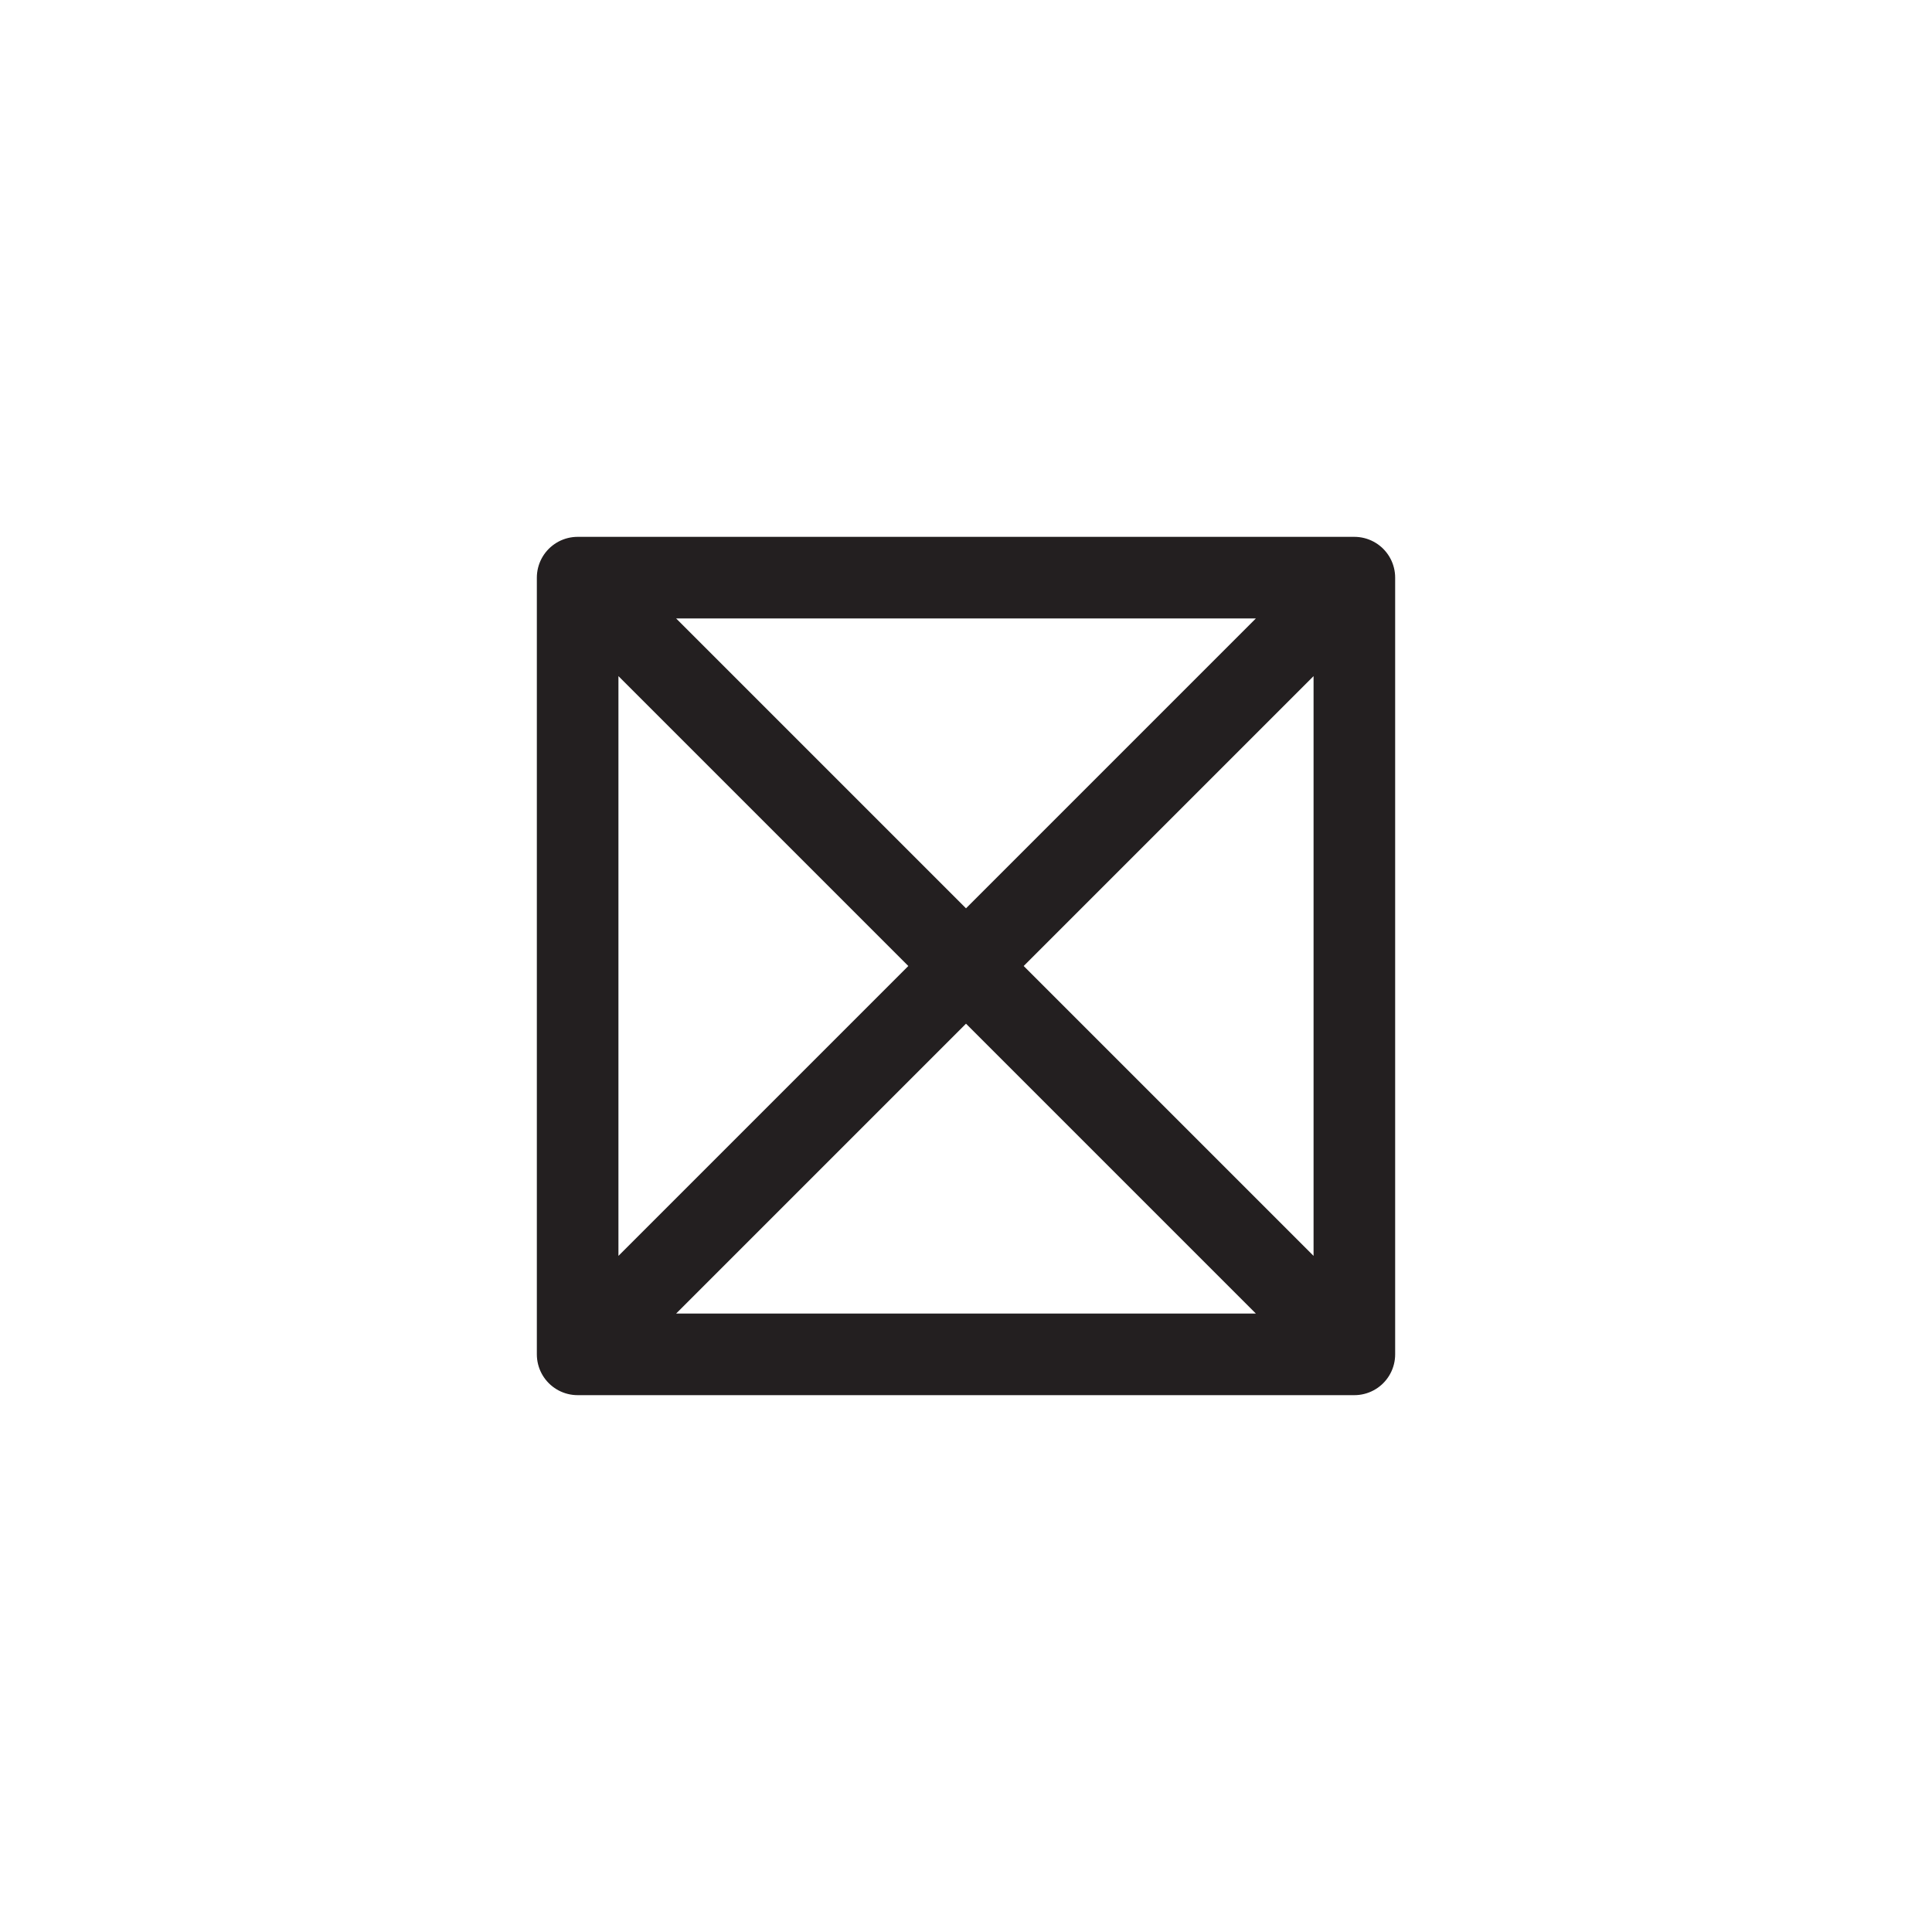
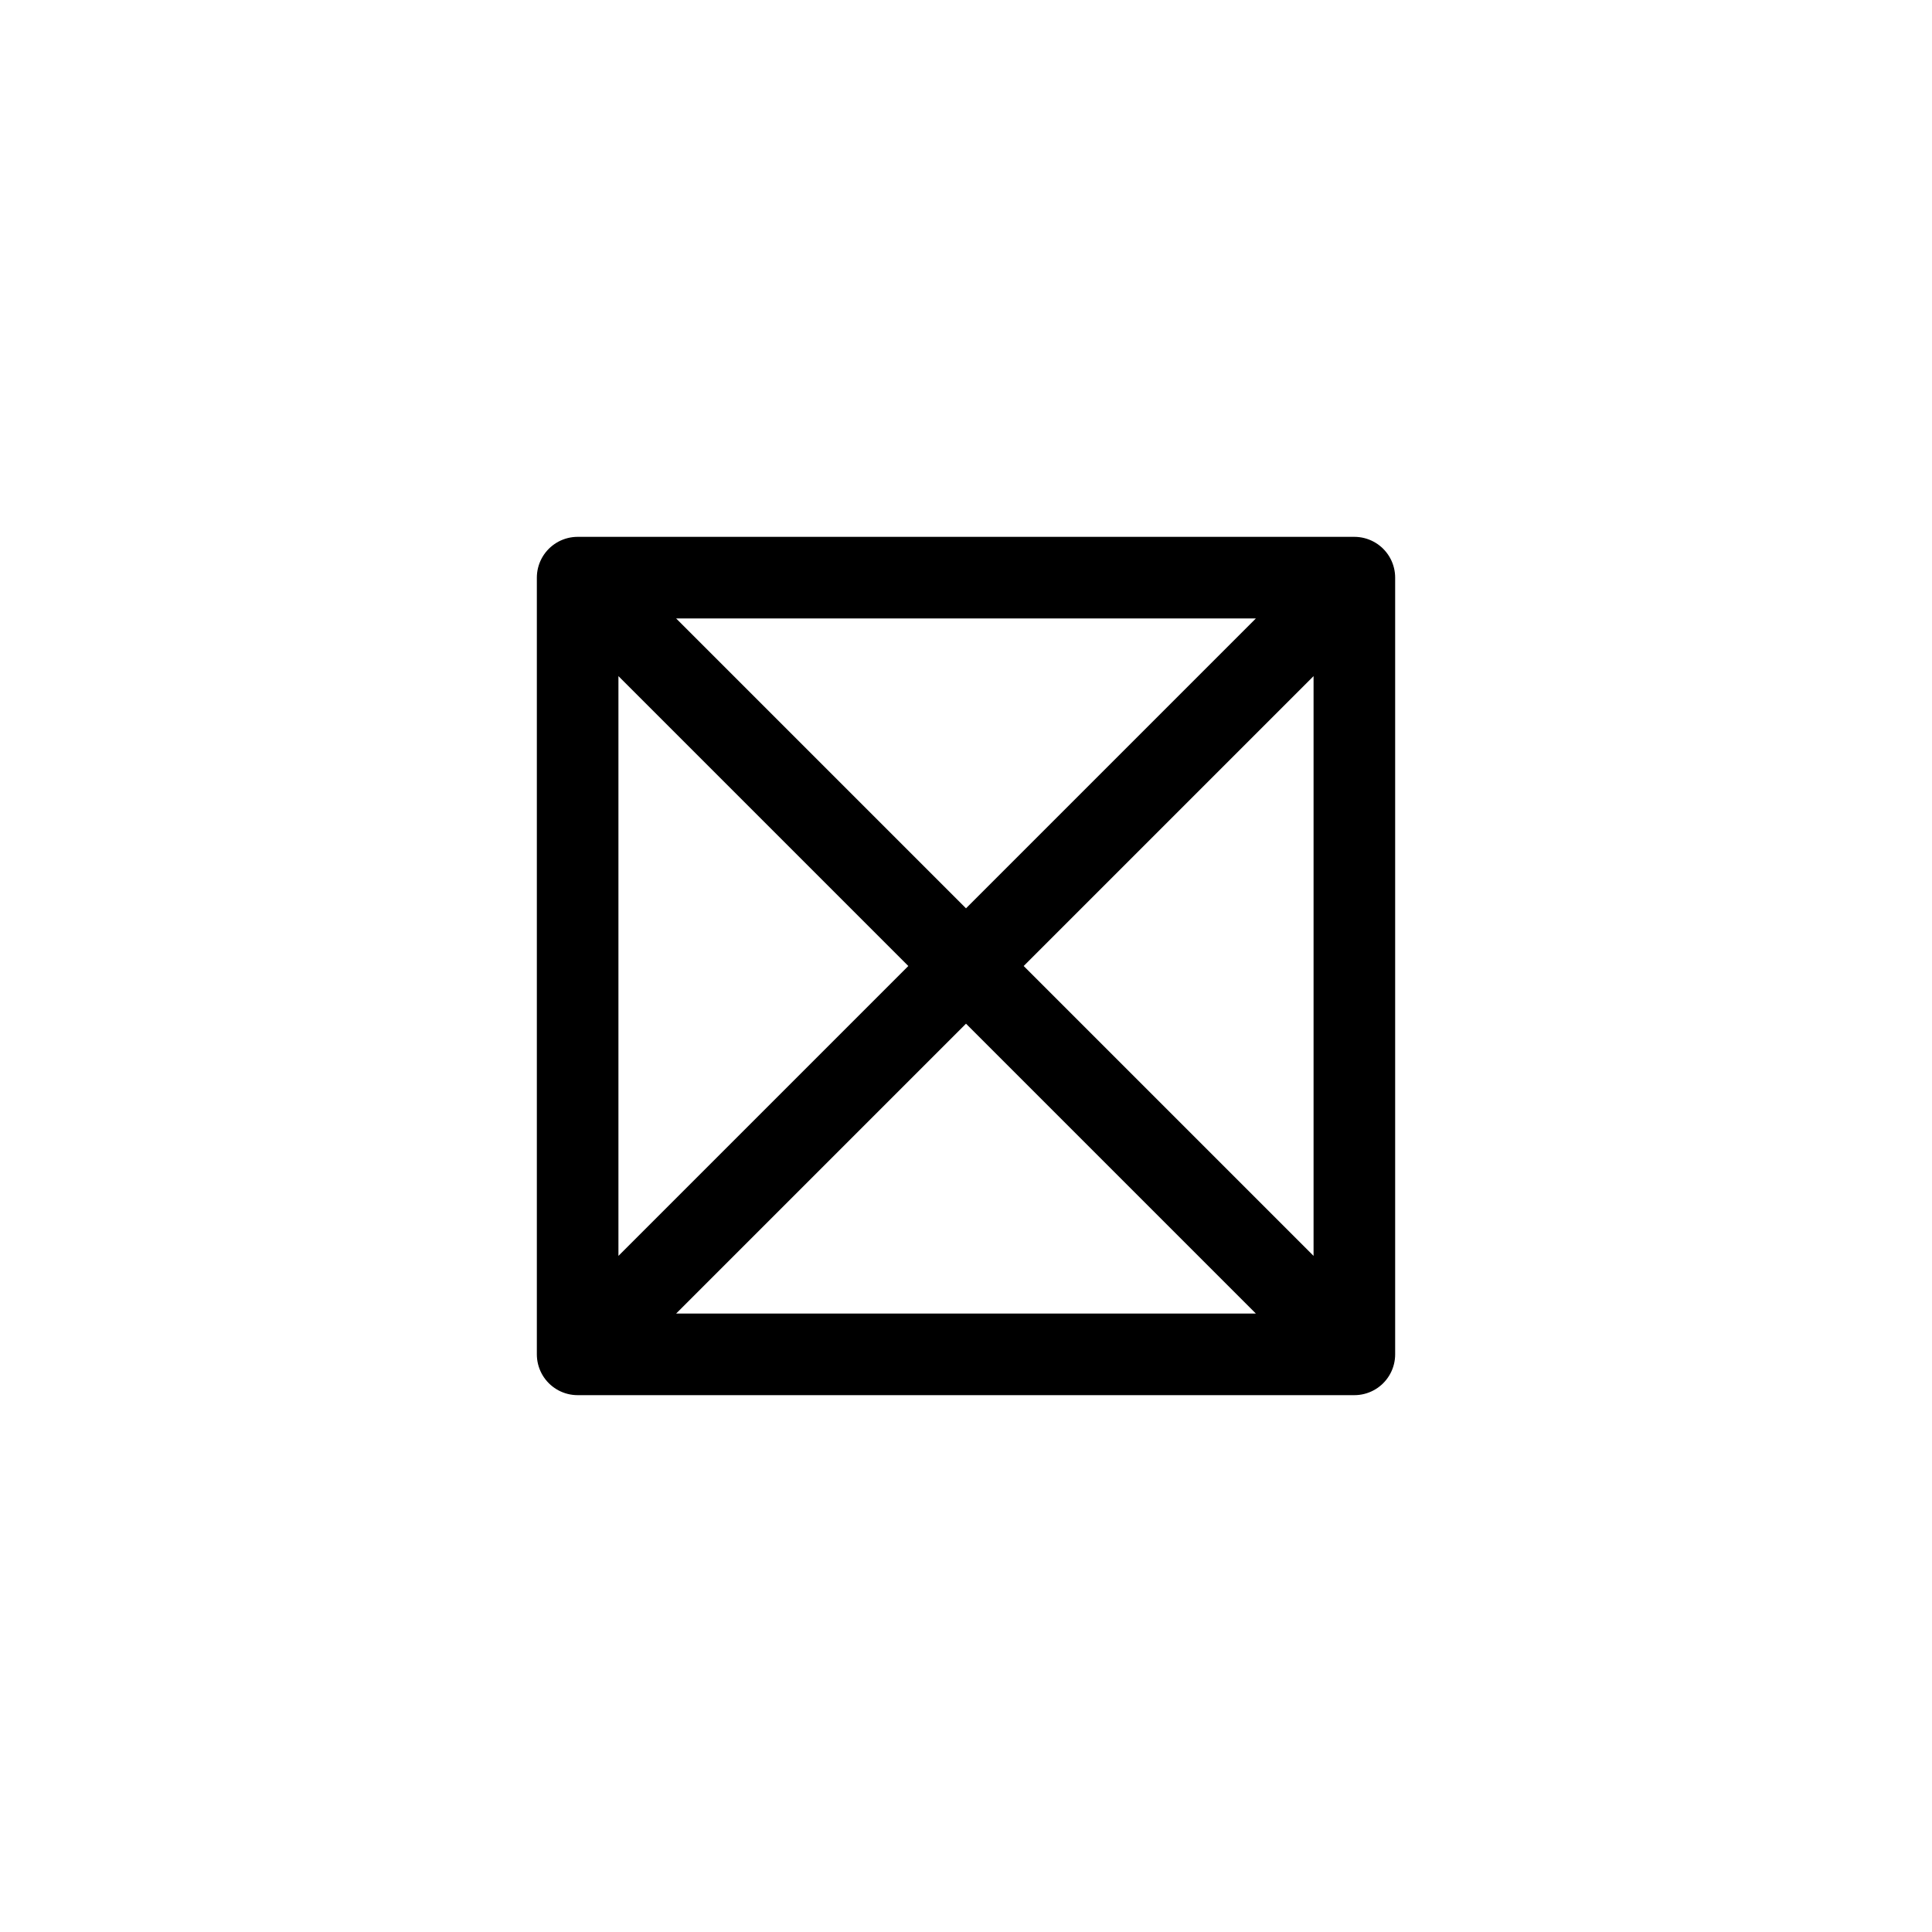
<svg xmlns="http://www.w3.org/2000/svg" id="icon-background" version="1.1" viewBox="0 0 94.72 94.72" width="auto" height="100%">
  <defs>
-     <style>.cls-0{fill:#231f20;stroke-width:0}.cls-1{stroke:#231f20;stroke-miterlimit:10;stroke-linejoin:round;stroke-width:4px}.cls-2{fill:#231f20}</style>
+     <style>.cls-0{fill:#231f20;stroke-width:0}.cls-1{stroke:#000;stroke-miterlimit:10;stroke-linejoin:round;stroke-width:4px}.cls-2{fill:#000}</style>
  </defs>
  <path class="cls-1" fill="none" d="M28.32 28.32H66.4V66.4H28.32zM28.32 28.32 66.4 66.4M66.4 28.32 28.32 66.4" />
</svg>
